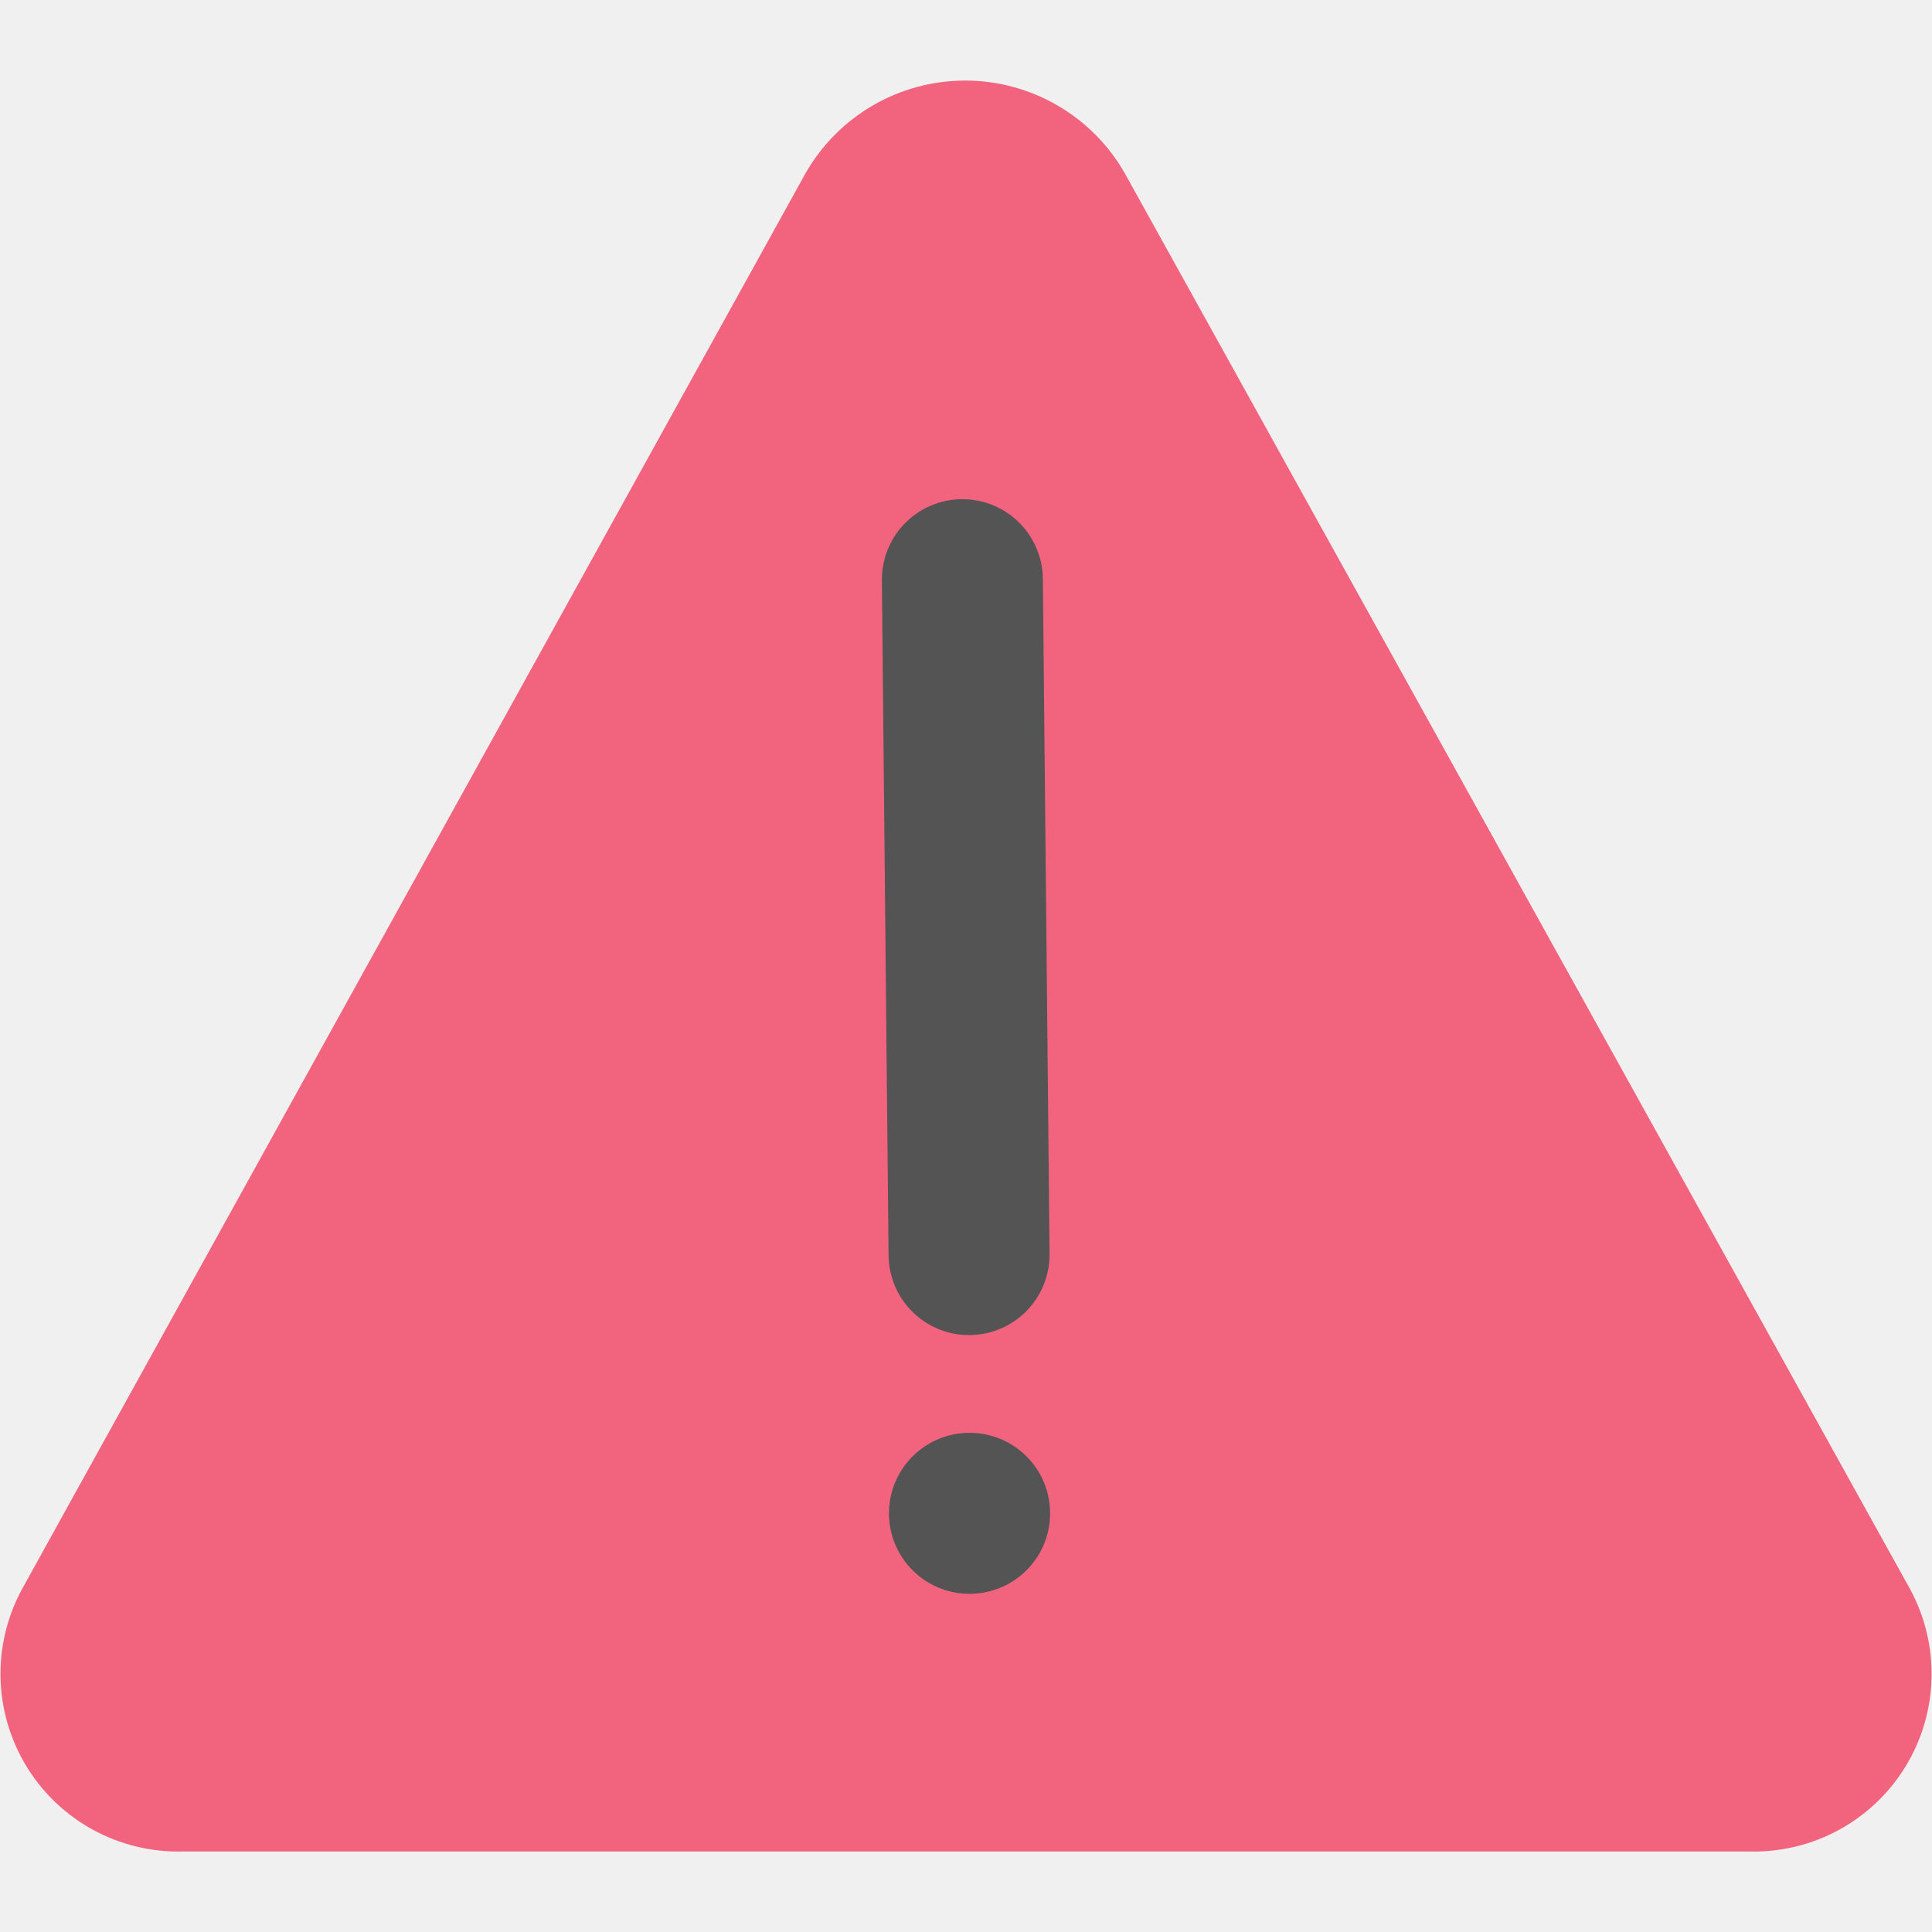
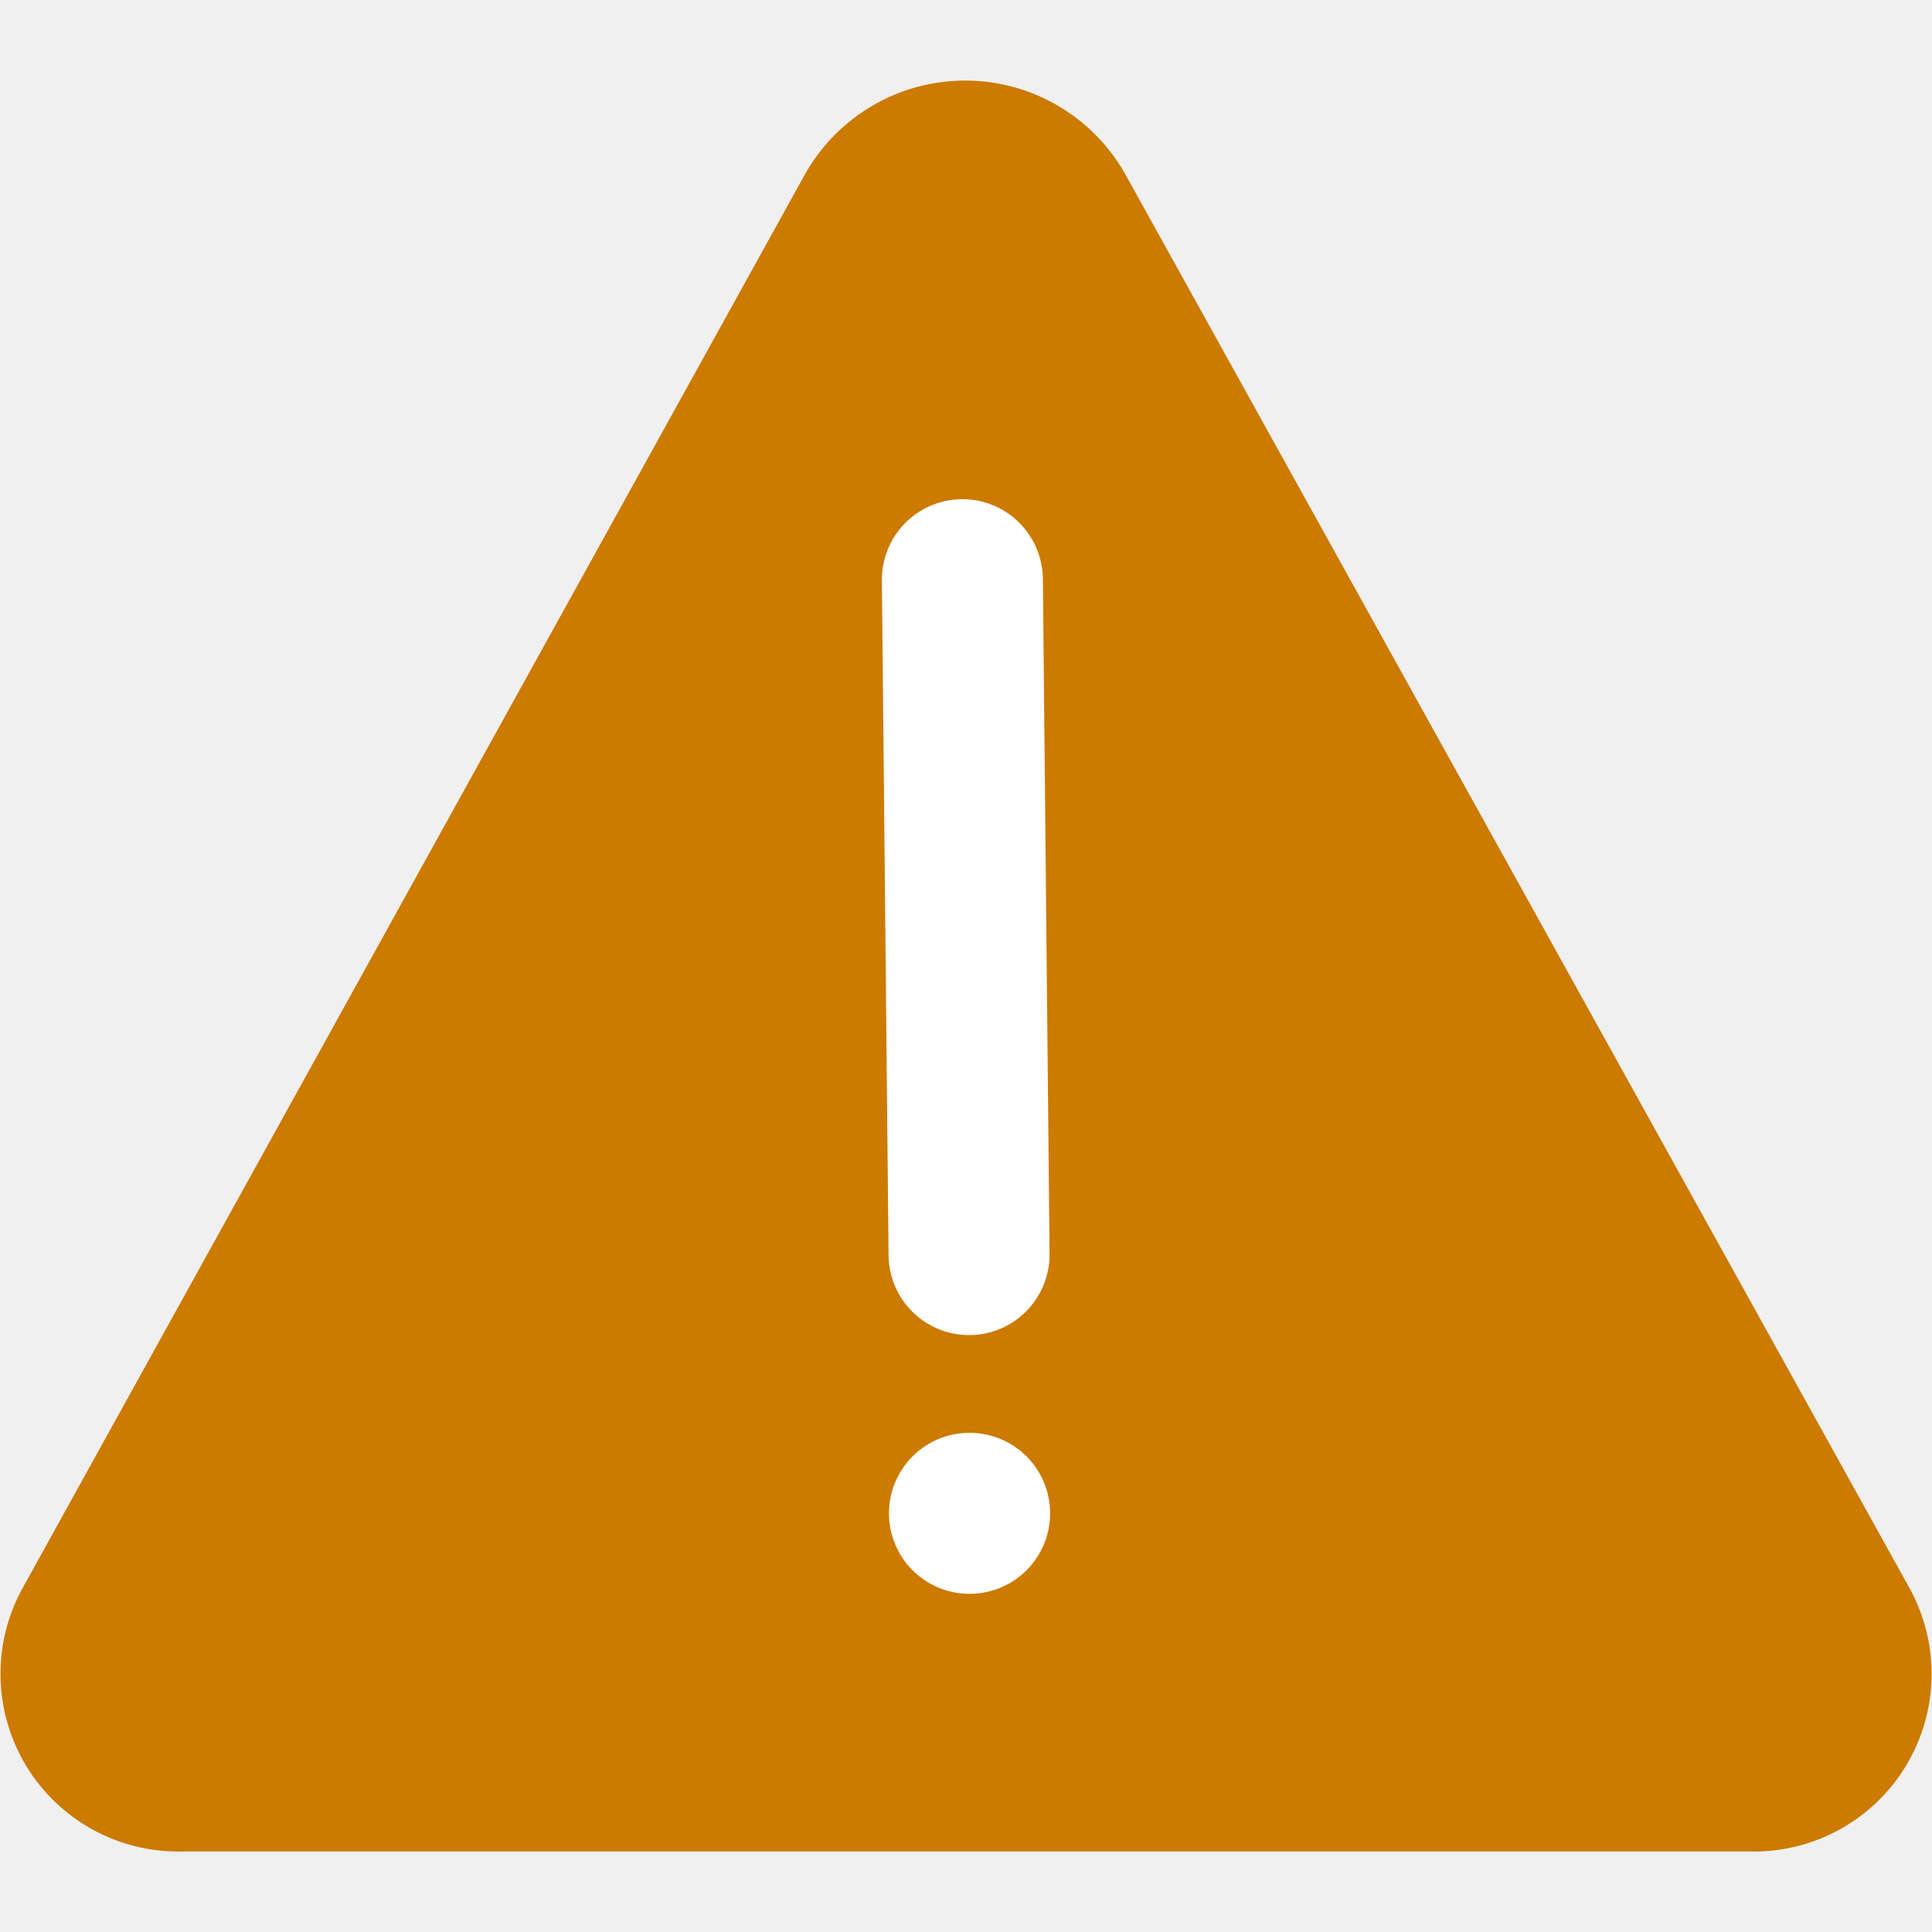
<svg xmlns="http://www.w3.org/2000/svg" id="Слой_1" data-name="Слой 1" viewBox="0 0 24 24" version="1.1">
  <defs id="defs1003">
    <style id="style1001">.cls-1{fill:#f2647e;}.cls-2{fill:none;stroke:#545454;stroke-linecap:round;stroke-linejoin:round;stroke-width:2px;}</style>
  </defs>
-   <path class="cls-1" d="M 23.729,19.743 13.974,2.155 a 2.283,2.283 0 0 0 -3.97,0.002 L 0.271,19.745 A 2.207,2.207 0 0 0 2.256,23 h 19.488 a 2.207,2.207 0 0 0 1.985,-3.257 z" id="path1007" />
-   <line class="cls-2" x1="12.043" y1="18.799" x2="12.045" y2="18.799" id="line1009" />
-   <line class="cls-2" x1="11.955" y1="7.201" x2="12.038" y2="15.585" id="line1011" />
+   <path class="cls-1" d="M 23.729,19.743 13.974,2.155 a 2.283,2.283 0 0 0 -3.97,0.002 L 0.271,19.745 A 2.207,2.207 0 0 0 2.256,23 h 19.488 a 2.207,2.207 0 0 0 1.985,-3.257 z" id="path1007" style="fill:#cc7a00;fill-opacity:1" />
+   <line class="cls-2" x1="12.043" y1="18.799" x2="12.045" y2="18.799" id="line1009" style="fill:#ffffff;stroke:#ffffff" />
+   <line class="cls-2" x1="11.955" y1="7.201" x2="12.038" y2="15.585" id="line1011" style="fill:#ffffff;stroke:#ffffff" />
</svg>
